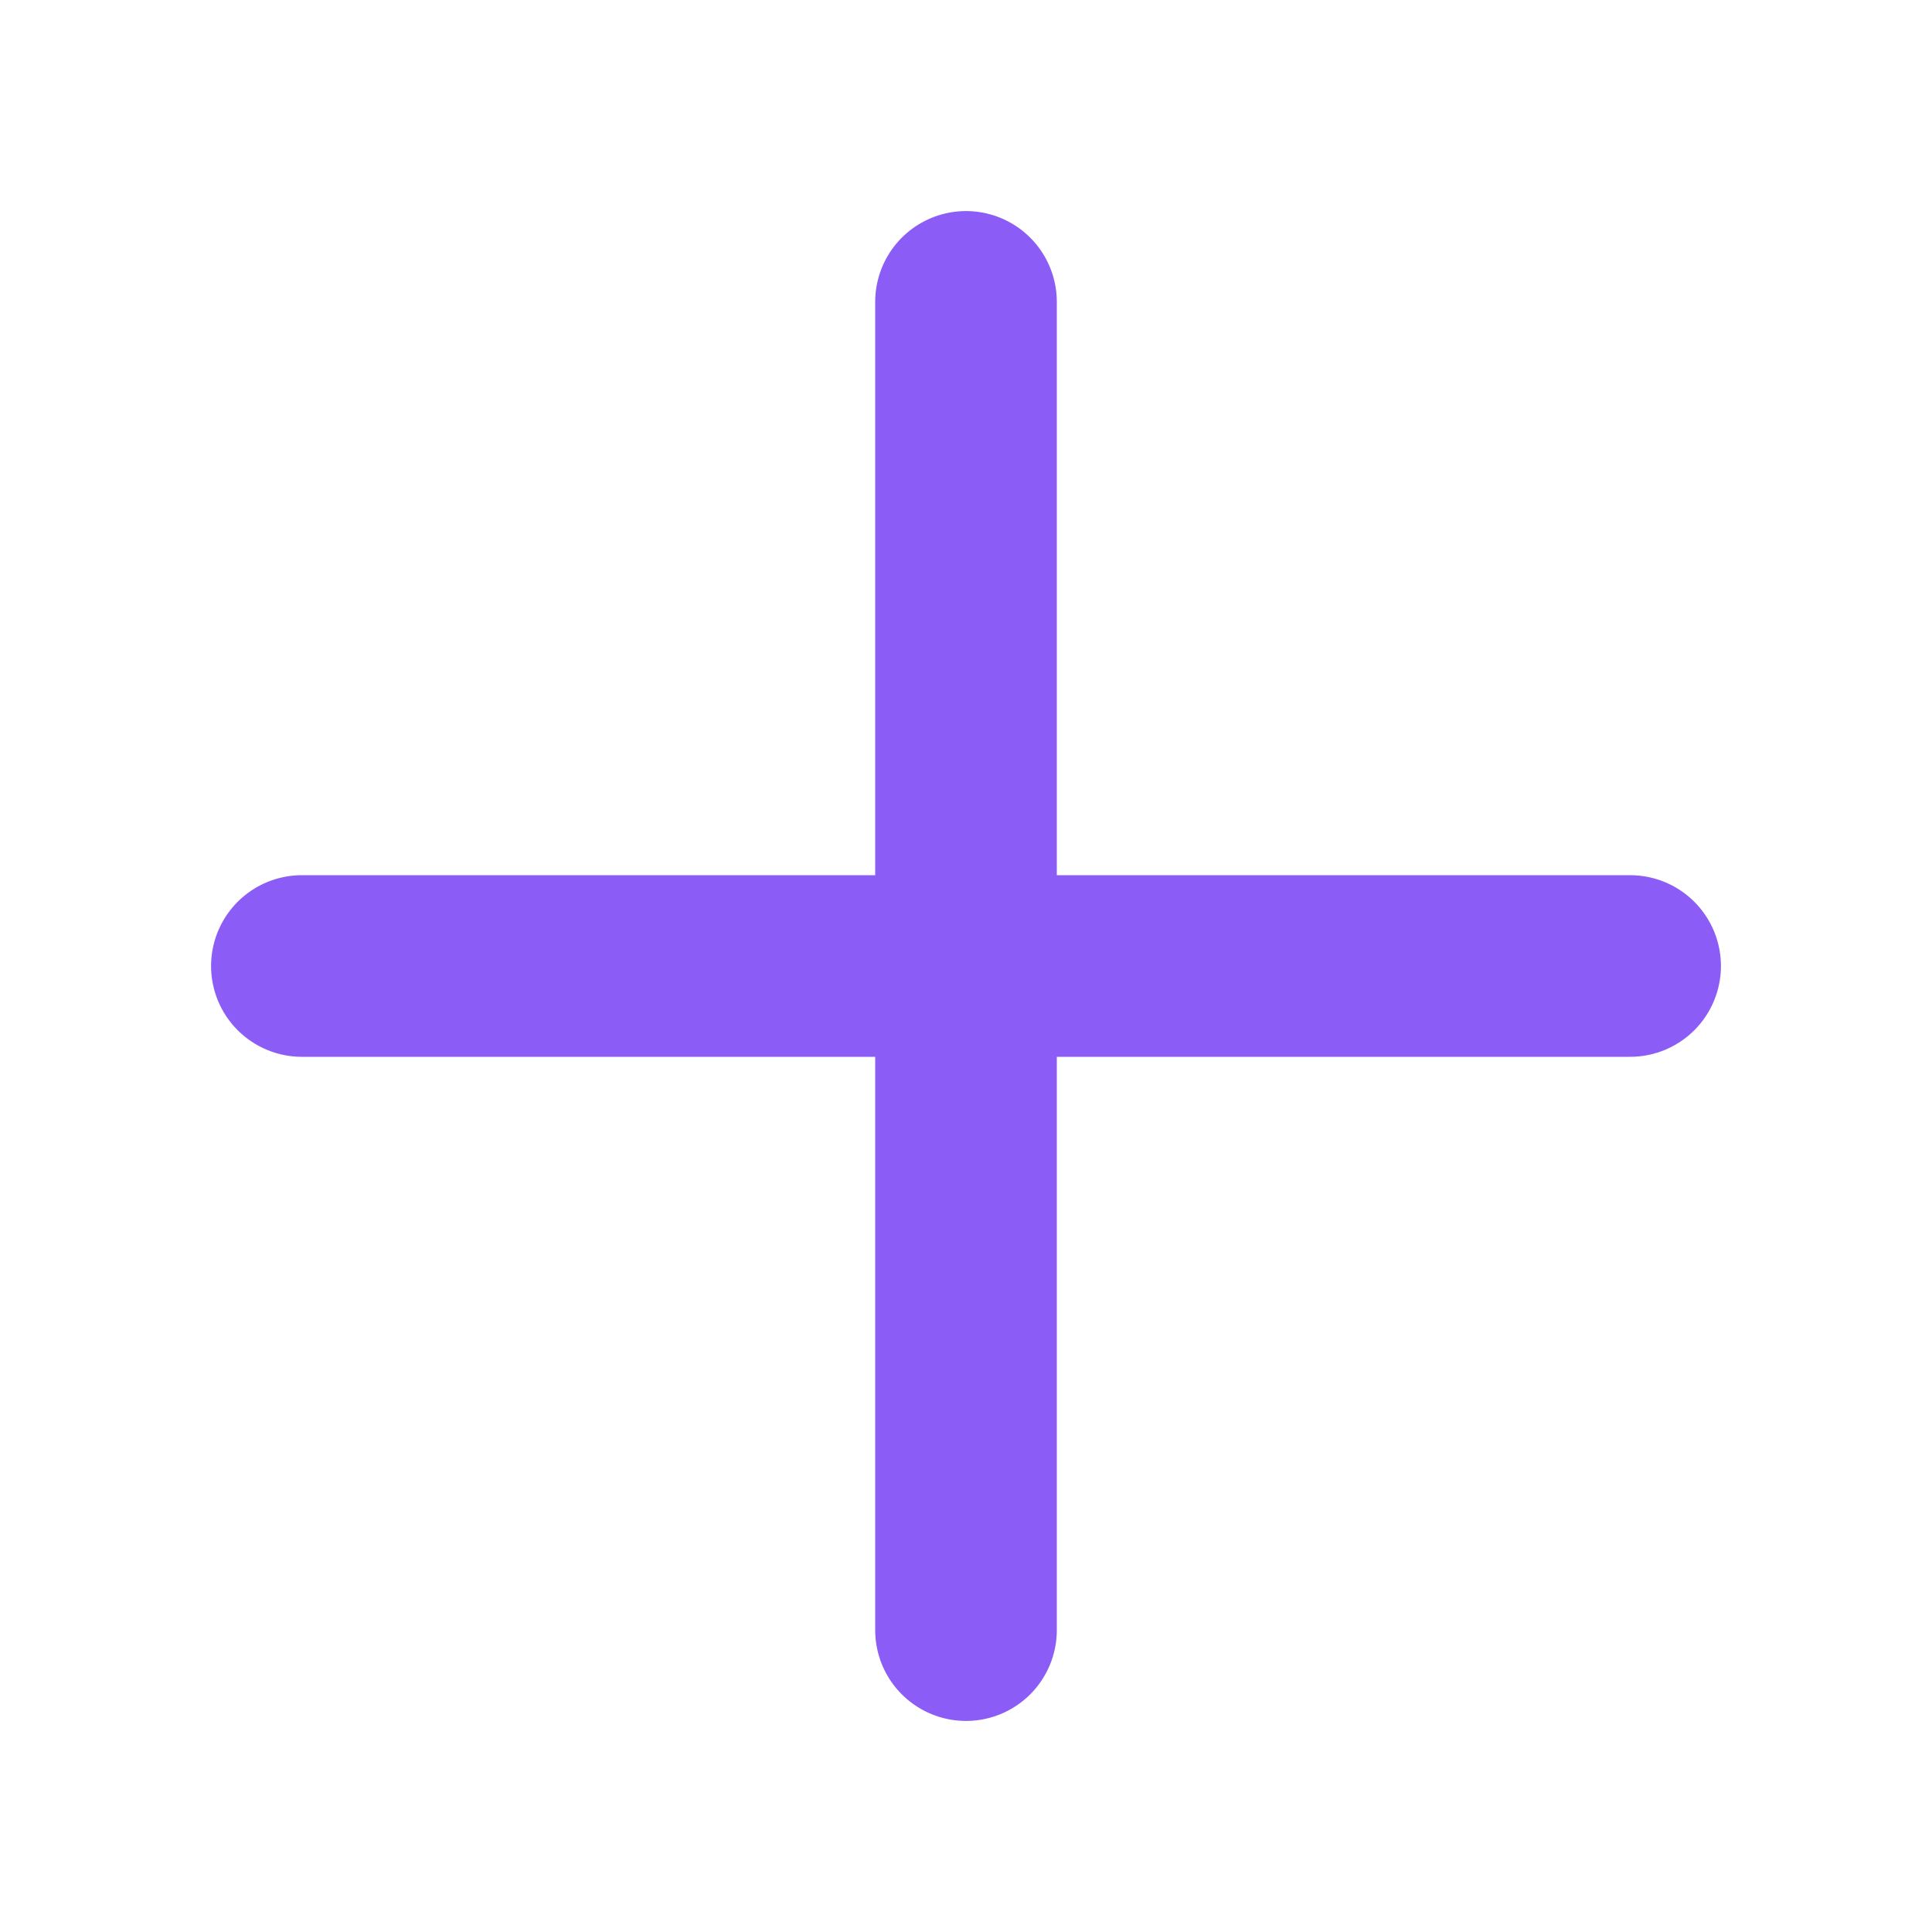
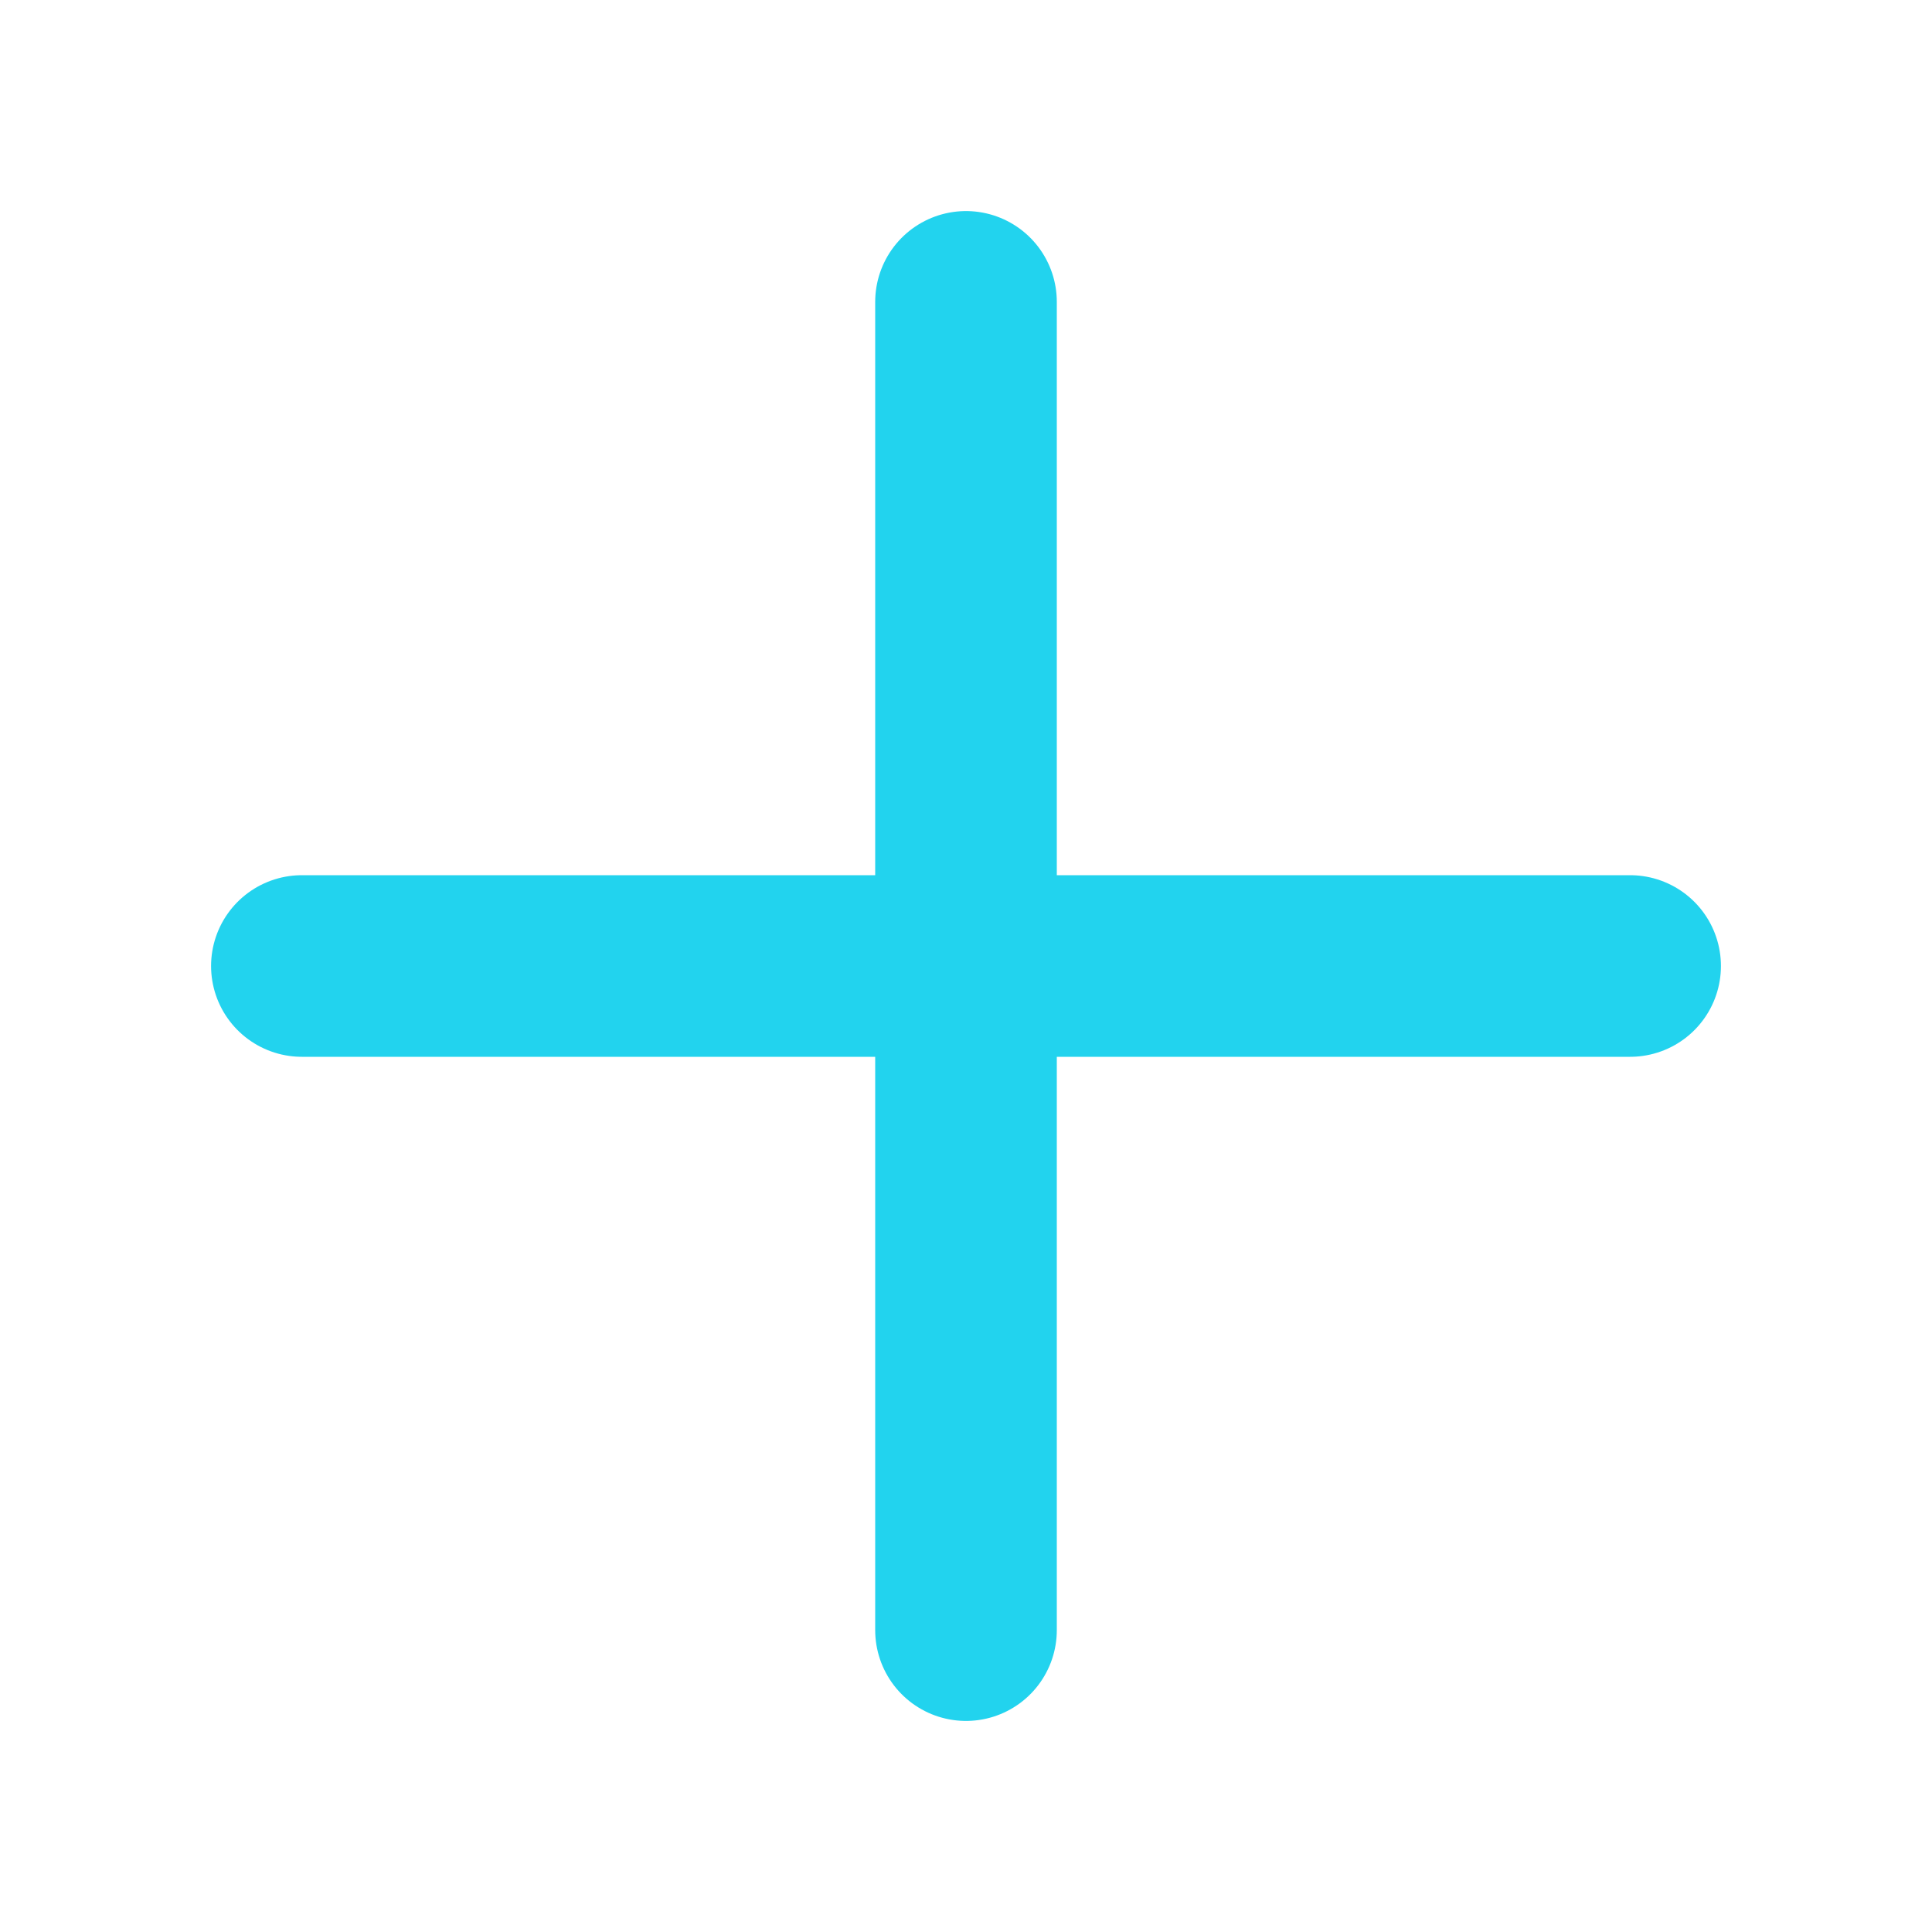
<svg xmlns="http://www.w3.org/2000/svg" width="20" height="20" viewBox="0 0 20 20" fill="none">
-   <path d="M3.125 10H16.875" stroke="#8B5CF6" stroke-width="1.88" stroke-linecap="round" stroke-linejoin="round" />
-   <path d="M10 3.125V16.875" stroke="#8B5CF6" stroke-width="1.88" stroke-linecap="round" stroke-linejoin="round" />
+   <path d="M3.125 10H16.875" stroke="#22D3EE" stroke-width="1.88" stroke-linecap="round" stroke-linejoin="round" />
+   <path d="M10 3.125V16.875" stroke="#22D3EE" stroke-width="1.88" stroke-linecap="round" stroke-linejoin="round" />
</svg>
